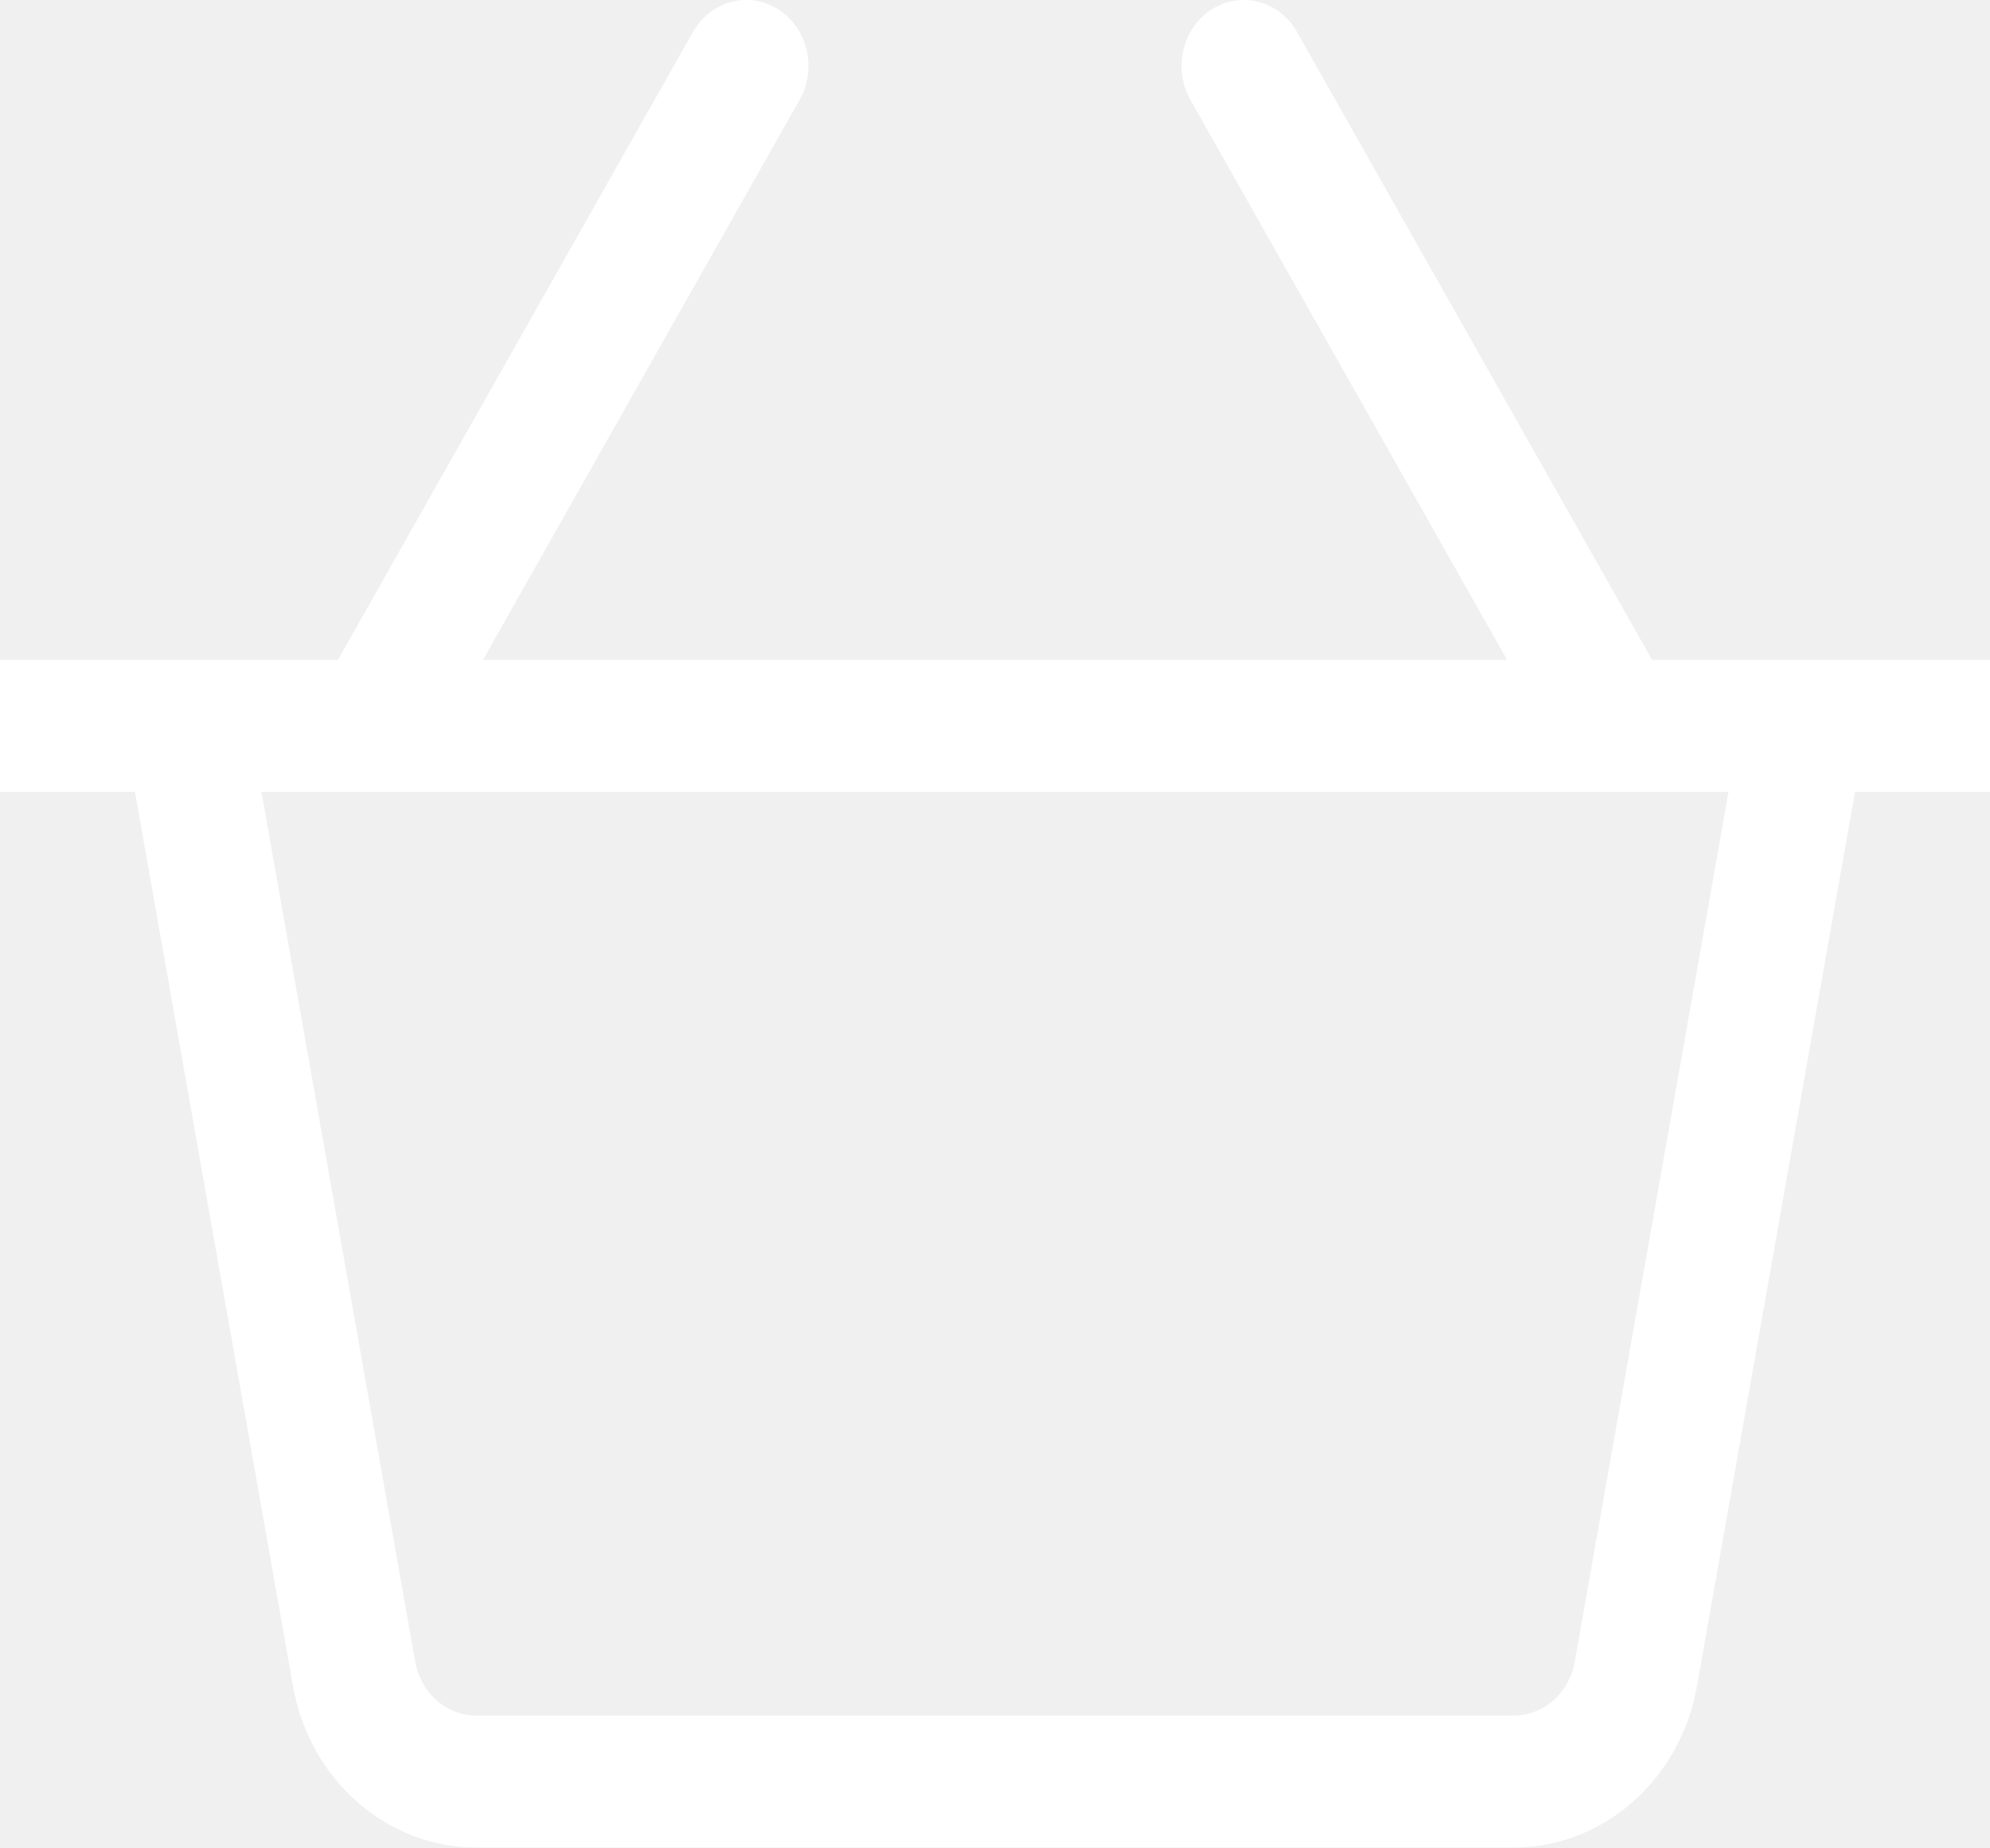
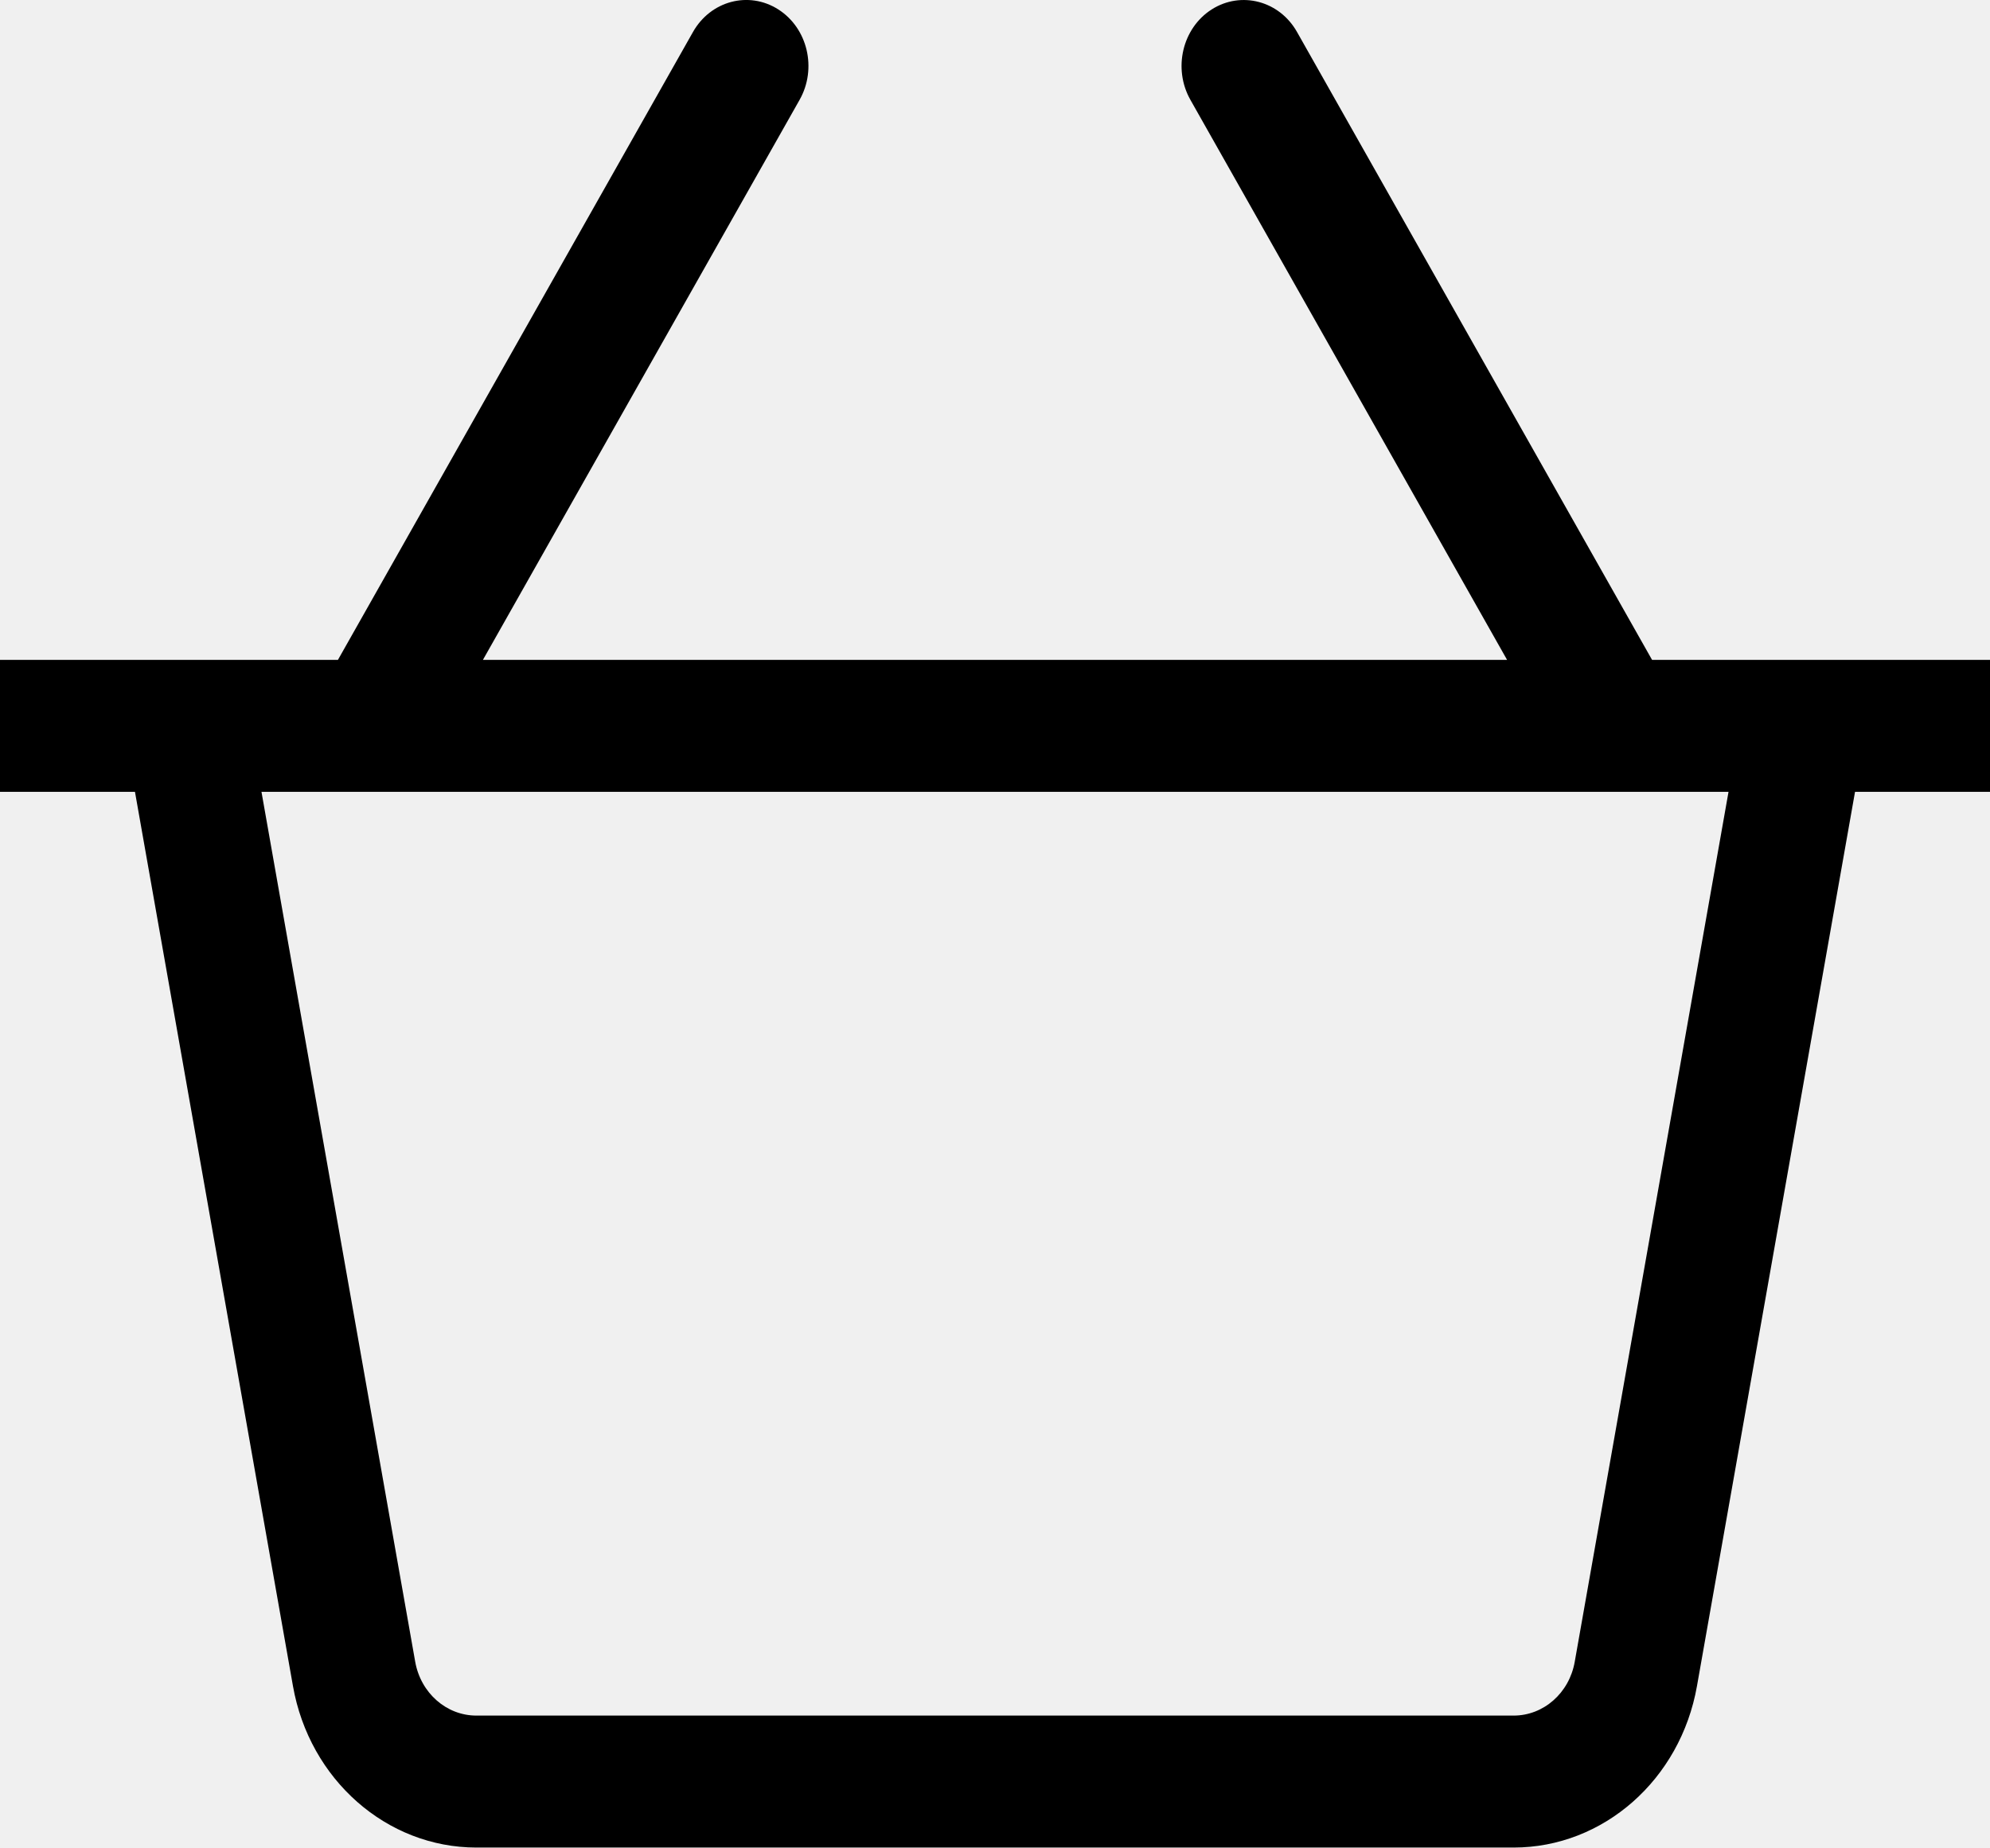
- <svg xmlns="http://www.w3.org/2000/svg" width="28" height="26" viewBox="0 0 28 26" fill="none">
-   <path d="M28 9.286H23.245L18.25 0.451C18.003 0.012 17.465 -0.131 17.05 0.132C16.635 0.396 16.501 0.967 16.75 1.406L21.205 9.286H6.795L11.25 1.406C11.499 0.967 11.365 0.396 10.95 0.132C10.534 -0.132 9.998 0.012 9.75 0.451L4.755 9.286H0V11.143H1.899L4.122 23.727C4.354 25.044 5.44 26 6.703 26H21.297C22.56 26 23.645 25.044 23.877 23.727L26.101 11.143H28L28 9.286ZM22.157 23.386C22.08 23.825 21.719 24.143 21.297 24.143H6.703C6.281 24.143 5.92 23.825 5.842 23.385L3.679 11.143H24.321L22.157 23.386Z" fill="white" />
+ <svg xmlns="http://www.w3.org/2000/svg" width="28" height="26" viewBox="0 0 28 26">
+   <path d="M28 9.286H23.245L18.25 0.451C18.003 0.012 17.465 -0.131 17.05 0.132C16.635 0.396 16.501 0.967 16.75 1.406L21.205 9.286H6.795L11.25 1.406C11.499 0.967 11.365 0.396 10.95 0.132C10.534 -0.132 9.998 0.012 9.75 0.451L4.755 9.286H0V11.143H1.899L4.122 23.727C4.354 25.044 5.44 26 6.703 26H21.297C22.56 26 23.645 25.044 23.877 23.727L26.101 11.143H28L28 9.286ZM22.157 23.386C22.08 23.825 21.719 24.143 21.297 24.143H6.703C6.281 24.143 5.92 23.825 5.842 23.385L3.679 11.143H24.321L22.157 23.386Z" />
</svg>
